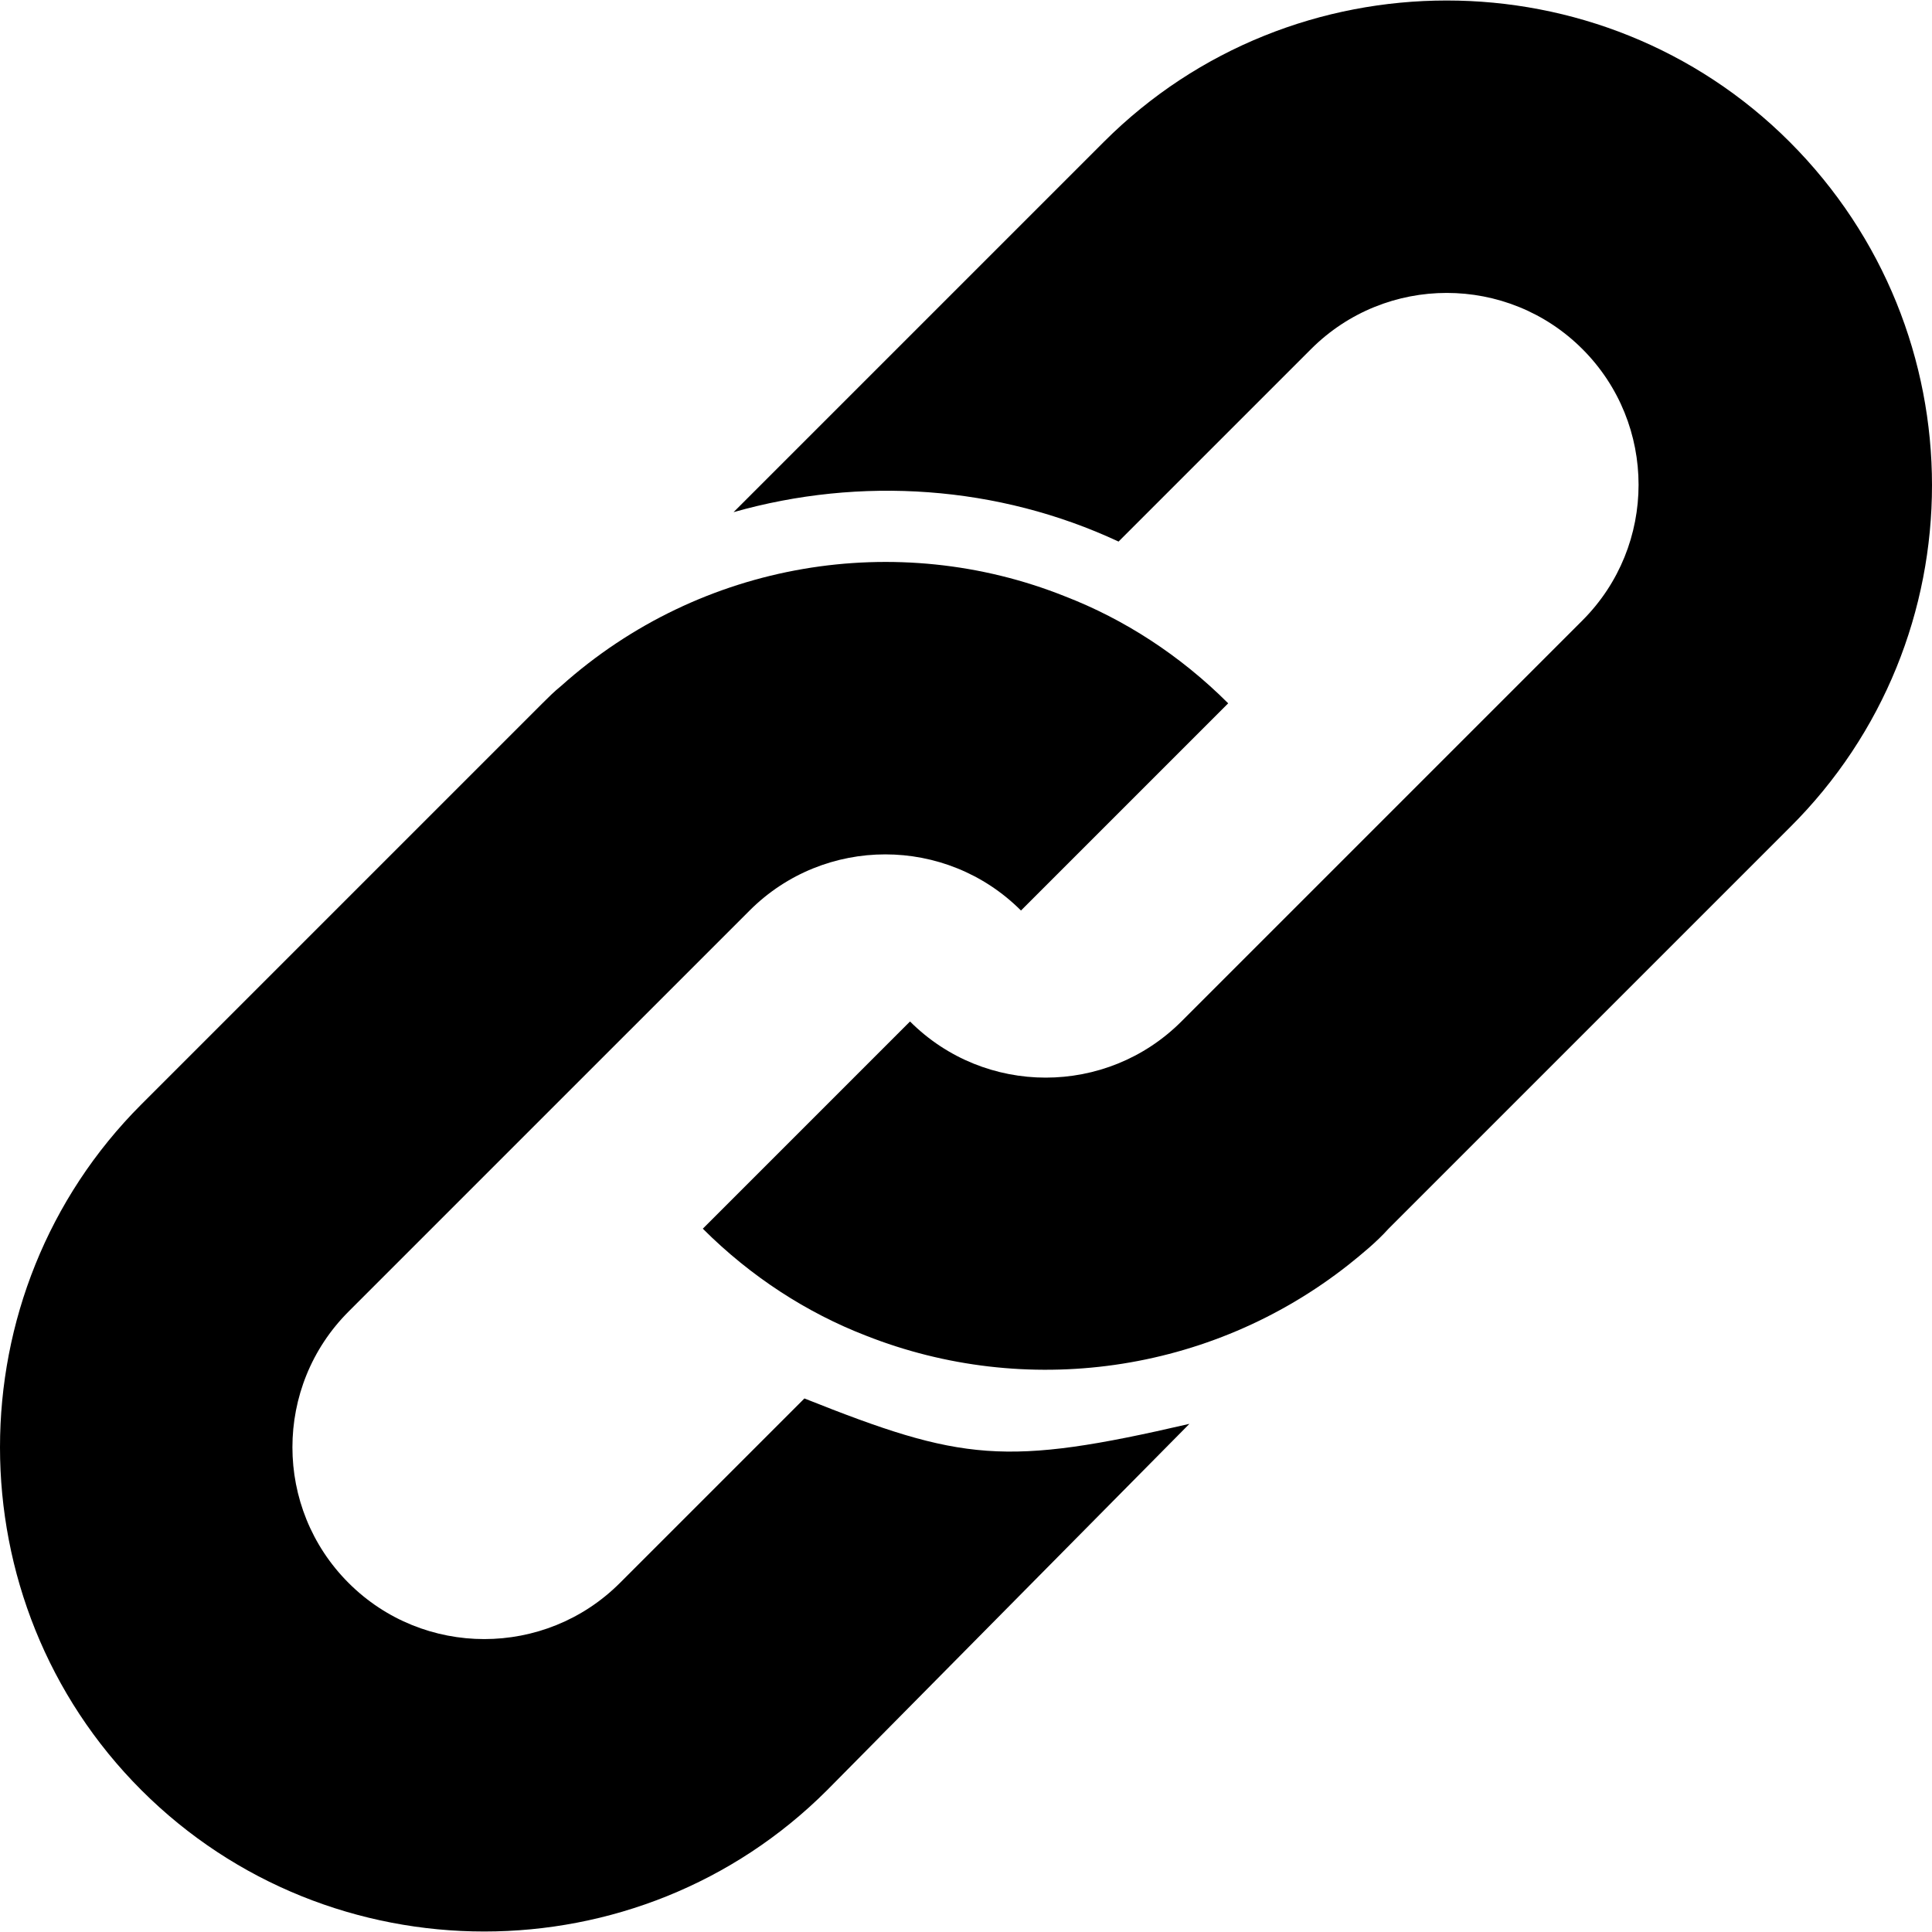
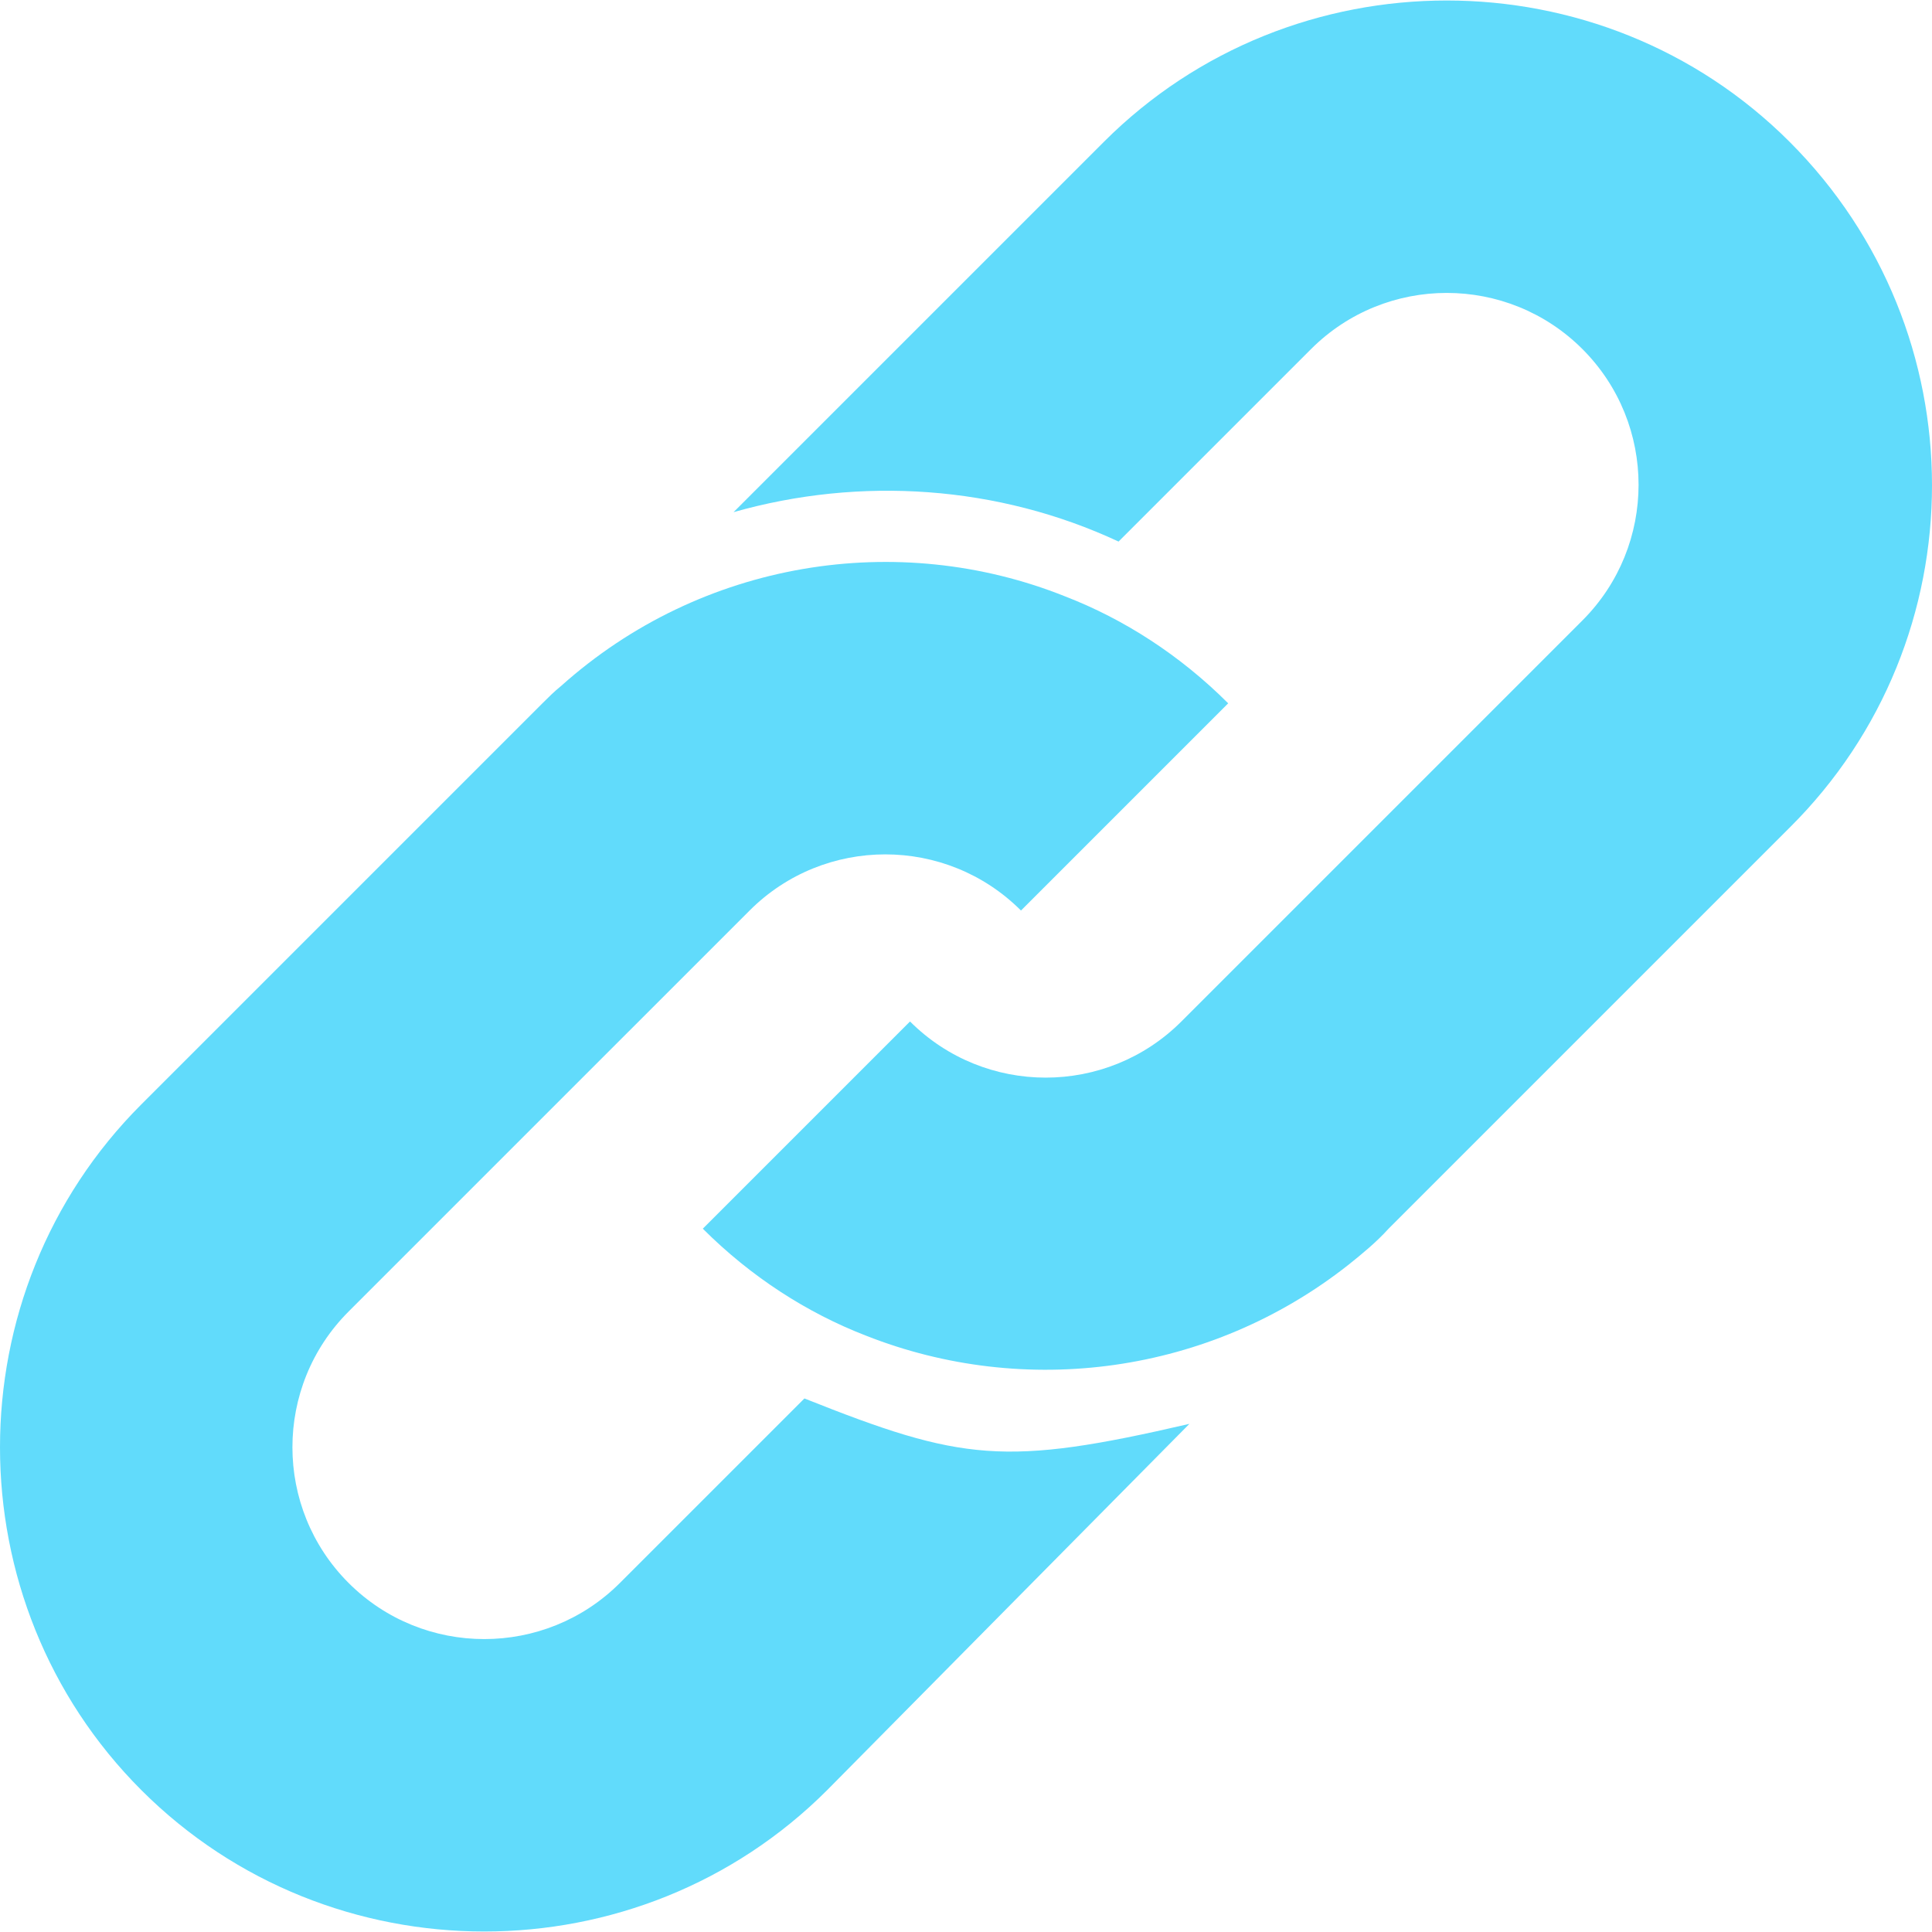
<svg xmlns="http://www.w3.org/2000/svg" version="1.1" id="Capa_1" x="0px" y="0px" width="442.246px" height="442.246px" viewBox="0 0 442.246 442.246" style="enable-background:new 0 0 442.246 442.246;" xml:space="preserve">
-   <g>
-     <g>
-       <path d="M409.657,32.474c-43.146-43.146-113.832-43.146-156.978,0l-84.763,84.762c29.07-8.262,60.589-6.12,88.129,6.732    l44.063-44.064c17.136-17.136,44.982-17.136,62.118,0c17.136,17.136,17.136,44.982,0,62.118l-55.386,55.386l-36.414,36.414    c-17.136,17.136-44.982,17.136-62.119,0l-47.43,47.43c11.016,11.017,23.868,19.278,37.332,24.48    c36.415,14.382,78.643,8.874,110.467-16.219c3.06-2.447,6.426-5.201,9.18-8.262l57.222-57.222l34.578-34.578    C453.109,146.306,453.109,75.926,409.657,32.474z" />
-       <path d="M184.135,320.114l-42.228,42.228c-17.136,17.137-44.982,17.137-62.118,0c-17.136-17.136-17.136-44.981,0-62.118    l91.8-91.799c17.136-17.136,44.982-17.136,62.119,0l47.43-47.43c-11.016-11.016-23.868-19.278-37.332-24.48    c-38.25-15.3-83.232-8.262-115.362,20.502c-1.53,1.224-3.06,2.754-4.284,3.978l-91.8,91.799    c-43.146,43.146-43.146,113.832,0,156.979c43.146,43.146,113.832,43.146,156.978,0l82.927-83.845    C230.035,335.719,220.243,334.496,184.135,320.114z" />
+   <defs id="defs43" />
+   <g id="g8" style="fill:#61dbfb;fill-opacity:1">
+     <g id="g6" style="fill:#61dbfb;fill-opacity:1">
+       <path d="M409.657,32.474c-43.146-43.146-113.832-43.146-156.978,0l-84.763,84.762c29.07-8.262,60.589-6.12,88.129,6.732    l44.063-44.064c17.136-17.136,44.982-17.136,62.118,0c17.136,17.136,17.136,44.982,0,62.118l-55.386,55.386l-36.414,36.414    c-17.136,17.136-44.982,17.136-62.119,0l-47.43,47.43c11.016,11.017,23.868,19.278,37.332,24.48    c36.415,14.382,78.643,8.874,110.467-16.219c3.06-2.447,6.426-5.201,9.18-8.262l57.222-57.222l34.578-34.578    C453.109,146.306,453.109,75.926,409.657,32.474z" id="path2" style="fill:#61dbfb;fill-opacity:1" />
+       <path d="M184.135,320.114l-42.228,42.228c-17.136,17.137-44.982,17.137-62.118,0c-17.136-17.136-17.136-44.981,0-62.118    l91.8-91.799c17.136-17.136,44.982-17.136,62.119,0l47.43-47.43c-11.016-11.016-23.868-19.278-37.332-24.48    c-38.25-15.3-83.232-8.262-115.362,20.502c-1.53,1.224-3.06,2.754-4.284,3.978l-91.8,91.799    c-43.146,43.146-43.146,113.832,0,156.979c43.146,43.146,113.832,43.146,156.978,0l82.927-83.845    C230.035,335.719,220.243,334.496,184.135,320.114z" id="path4" style="fill:#61dbfb;fill-opacity:1" />
    </g>
  </g>
-   <g>
+   <g id="g10">
</g>
-   <g>
+   <g id="g12">
</g>
-   <g>
+   <g id="g14">
</g>
-   <g>
+   <g id="g16">
</g>
-   <g>
+   <g id="g18">
</g>
-   <g>
+   <g id="g20">
</g>
-   <g>
+   <g id="g22">
</g>
-   <g>
+   <g id="g24">
</g>
-   <g>
+   <g id="g26">
</g>
-   <g>
+   <g id="g28">
</g>
-   <g>
+   <g id="g30">
</g>
-   <g>
+   <g id="g32">
</g>
-   <g>
+   <g id="g34">
</g>
-   <g>
+   <g id="g36">
</g>
-   <g>
+   <g id="g38">
</g>
</svg>
